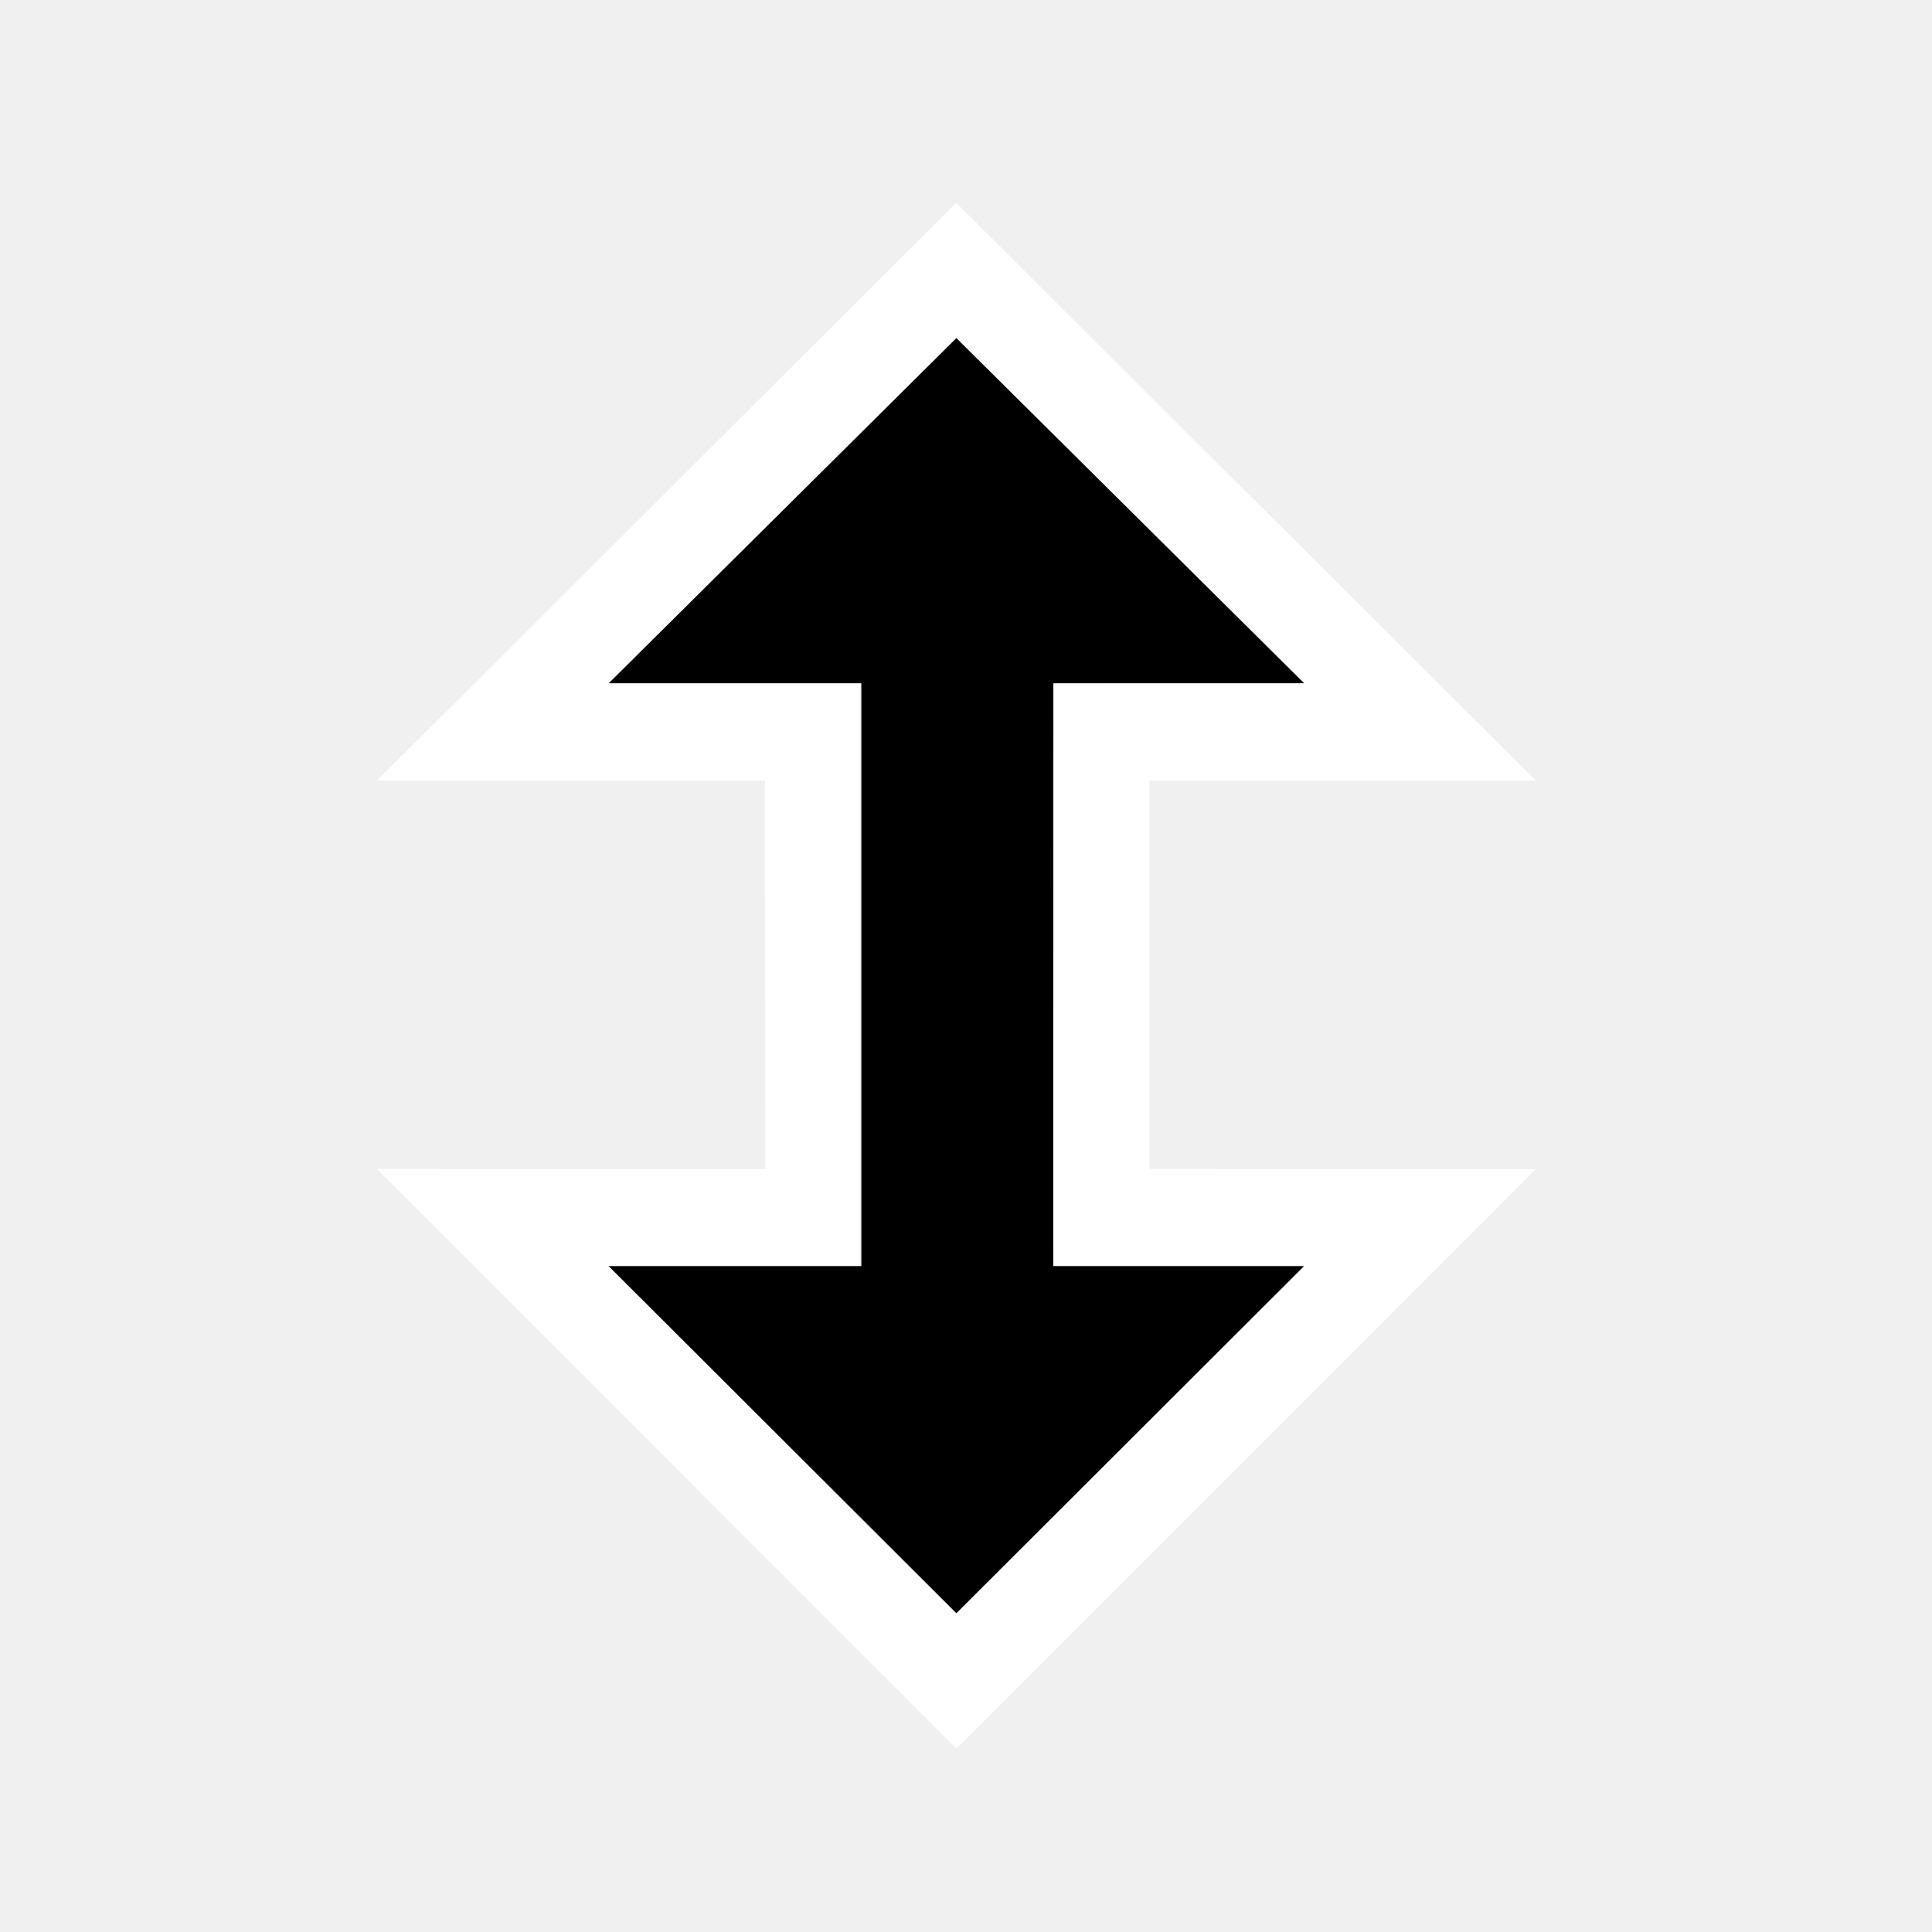
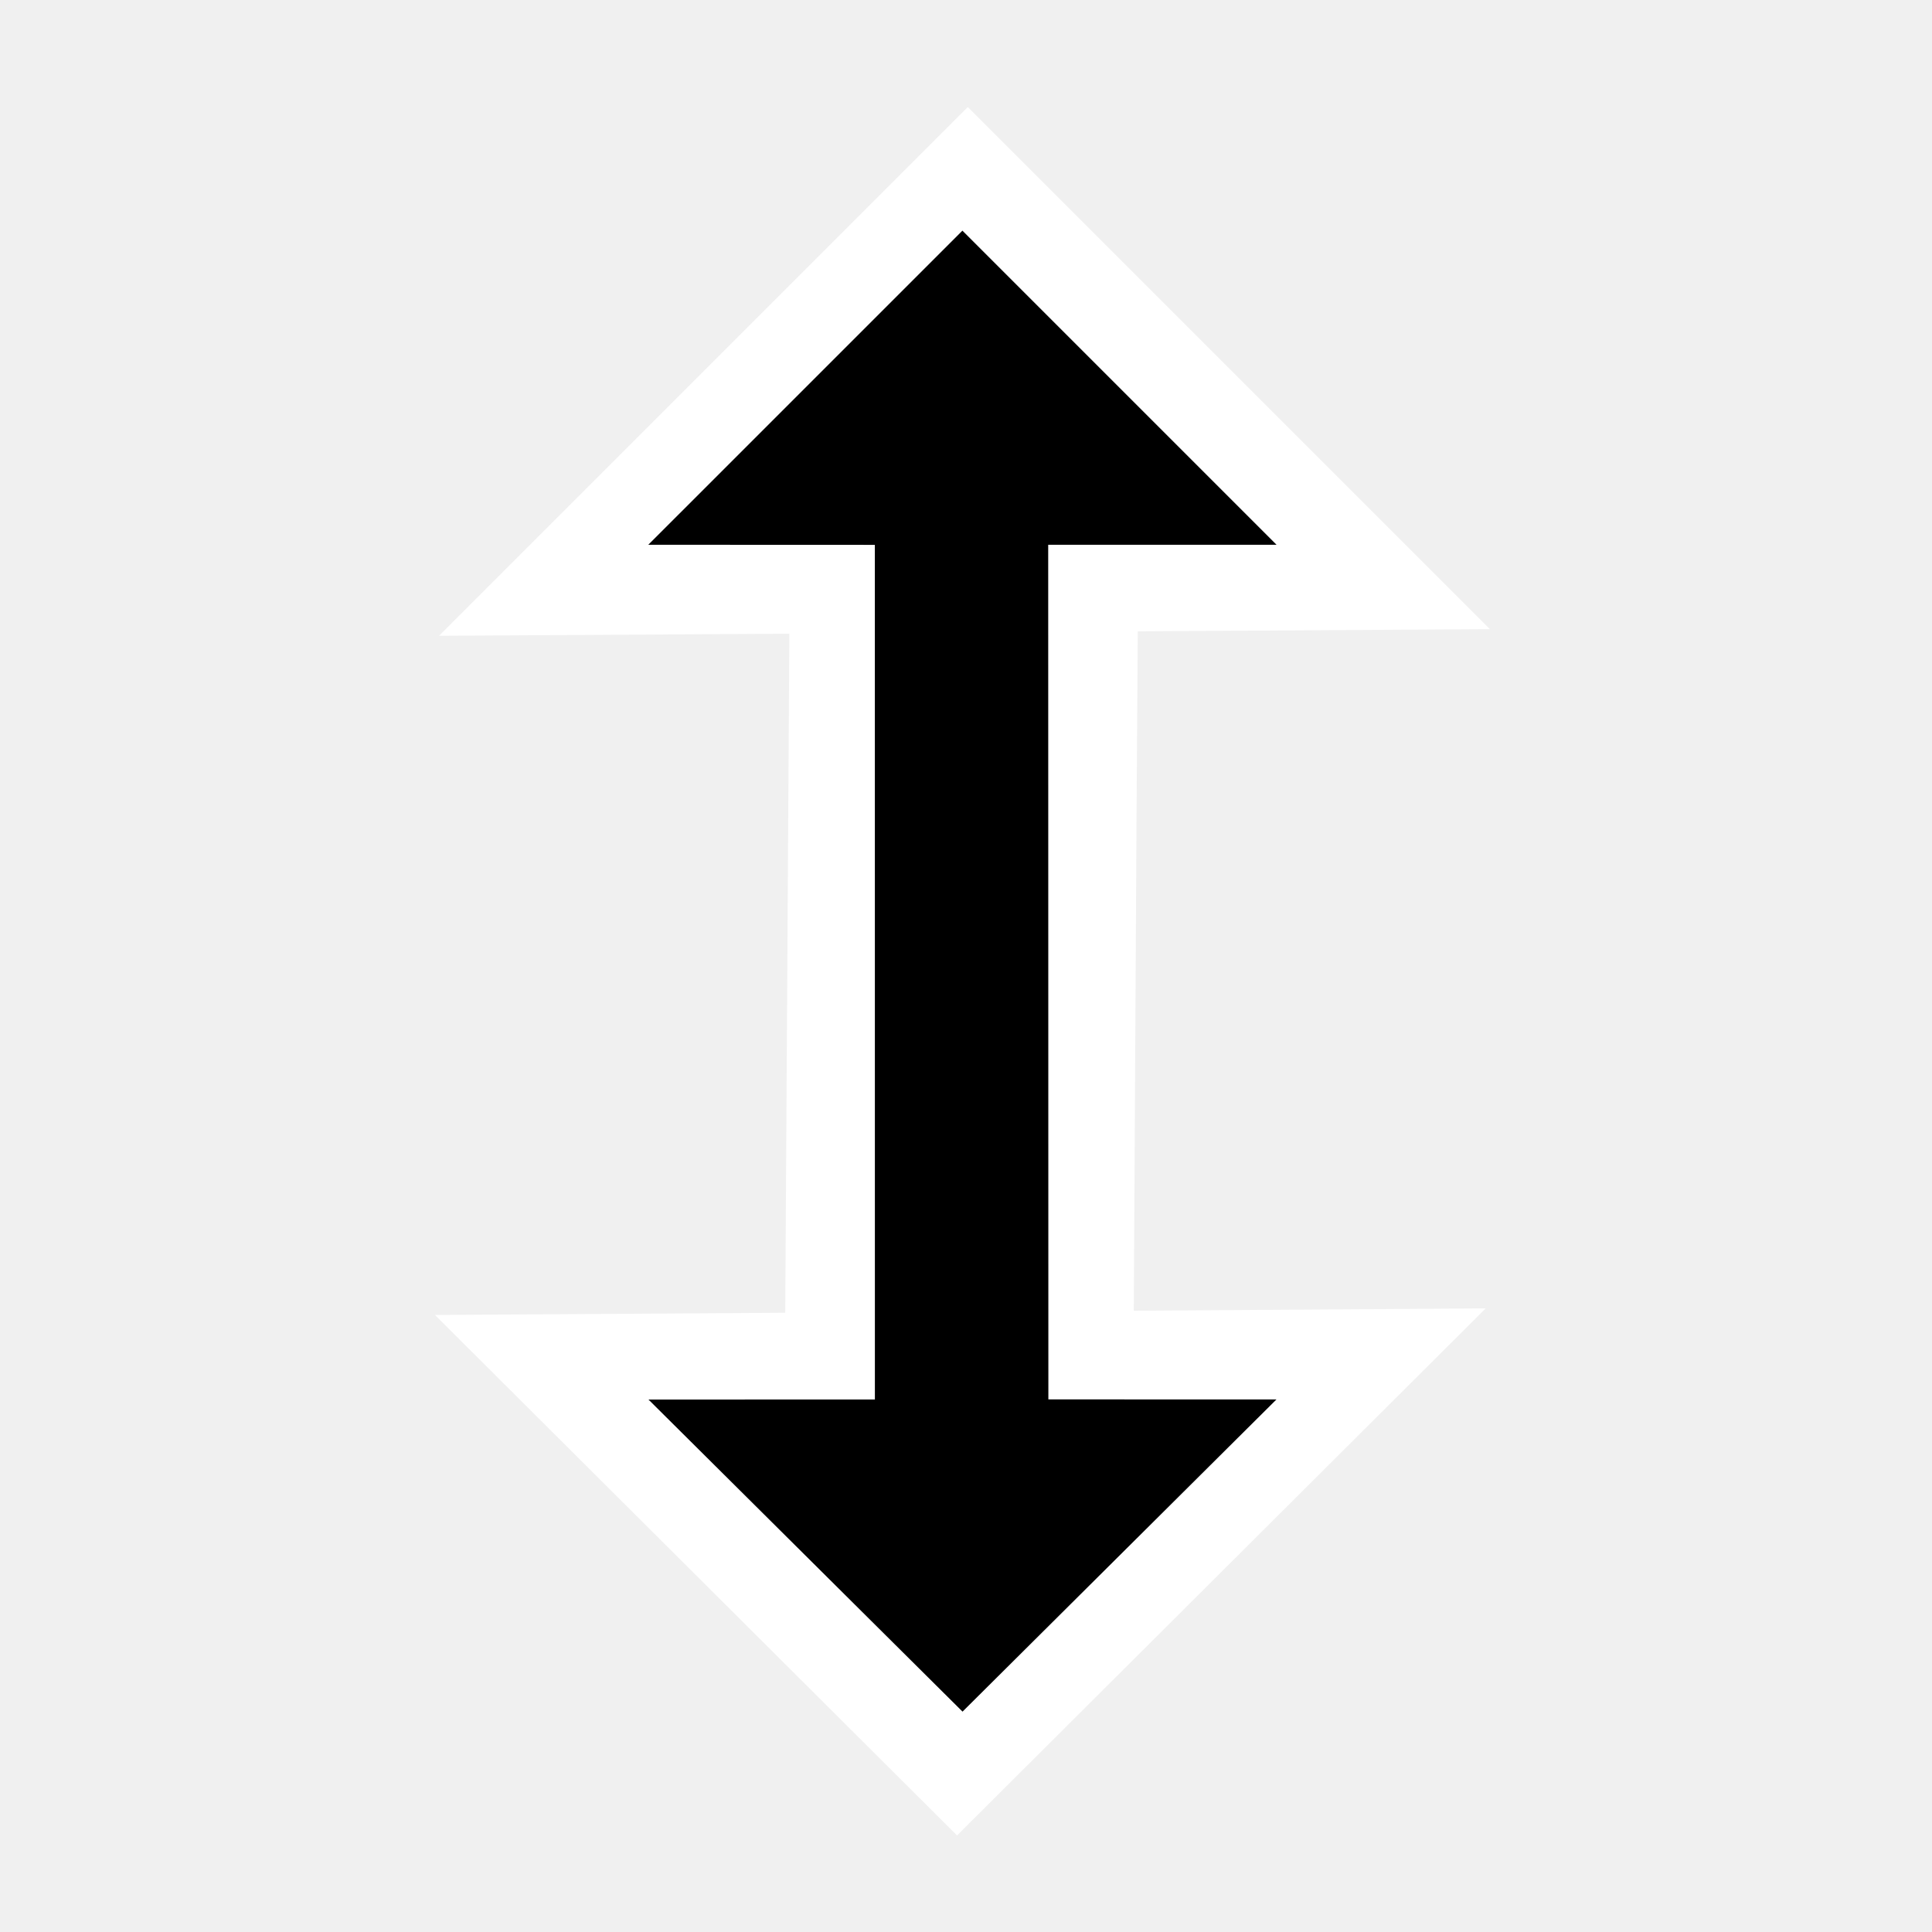
<svg xmlns="http://www.w3.org/2000/svg" width="200" height="200" viewBox="0 0 200 200" fill="none">
-   <g opacity="0.01">
-     <path opacity="0.01" d="M200 0H0V200H200V0Z" fill="white" />
-   </g>
-   <path fill-rule="evenodd" clip-rule="evenodd" d="M98.985 181H99.035L158.99 121.019L119.003 121.009V80.811H159L98.995 21L39.01 80.811L79.197 80.801L79.217 121.019L39 121.009L98.985 181ZM99.015 166.887L63.138 131.011L89.006 131.021V70.799H63.158L99.015 35.143L134.862 70.789L109.014 70.799L109.004 131.011L134.862 131.021L99.015 166.887Z" fill="white" />
-   <path fill-rule="evenodd" clip-rule="evenodd" d="M109.043 70.726H135L99.005 35L63.02 70.726H89.168V131.064H63L99.005 167L135 131.064H109.033L109.043 70.726Z" fill="black" />
+   <path fill-rule="evenodd" clip-rule="evenodd" d="M81.287 135.897L45.024 136.124L99.073 190.005L153.799 135.444L117.37 135.685L117.66 83.487L117.783 65.352L154.232 65.131L100.184 11.083L45.451 65.817L81.713 65.603L81.287 135.897Z" fill="white" />
+   <path fill-rule="evenodd" clip-rule="evenodd" d="M90.568 144.875L67.128 144.879L99.641 177.187L132.14 144.868L108.527 144.866L108.509 56.393L132.149 56.396L99.629 23.876L67.11 56.394L90.564 56.403L90.568 144.875Z" fill="black" />
</svg>
